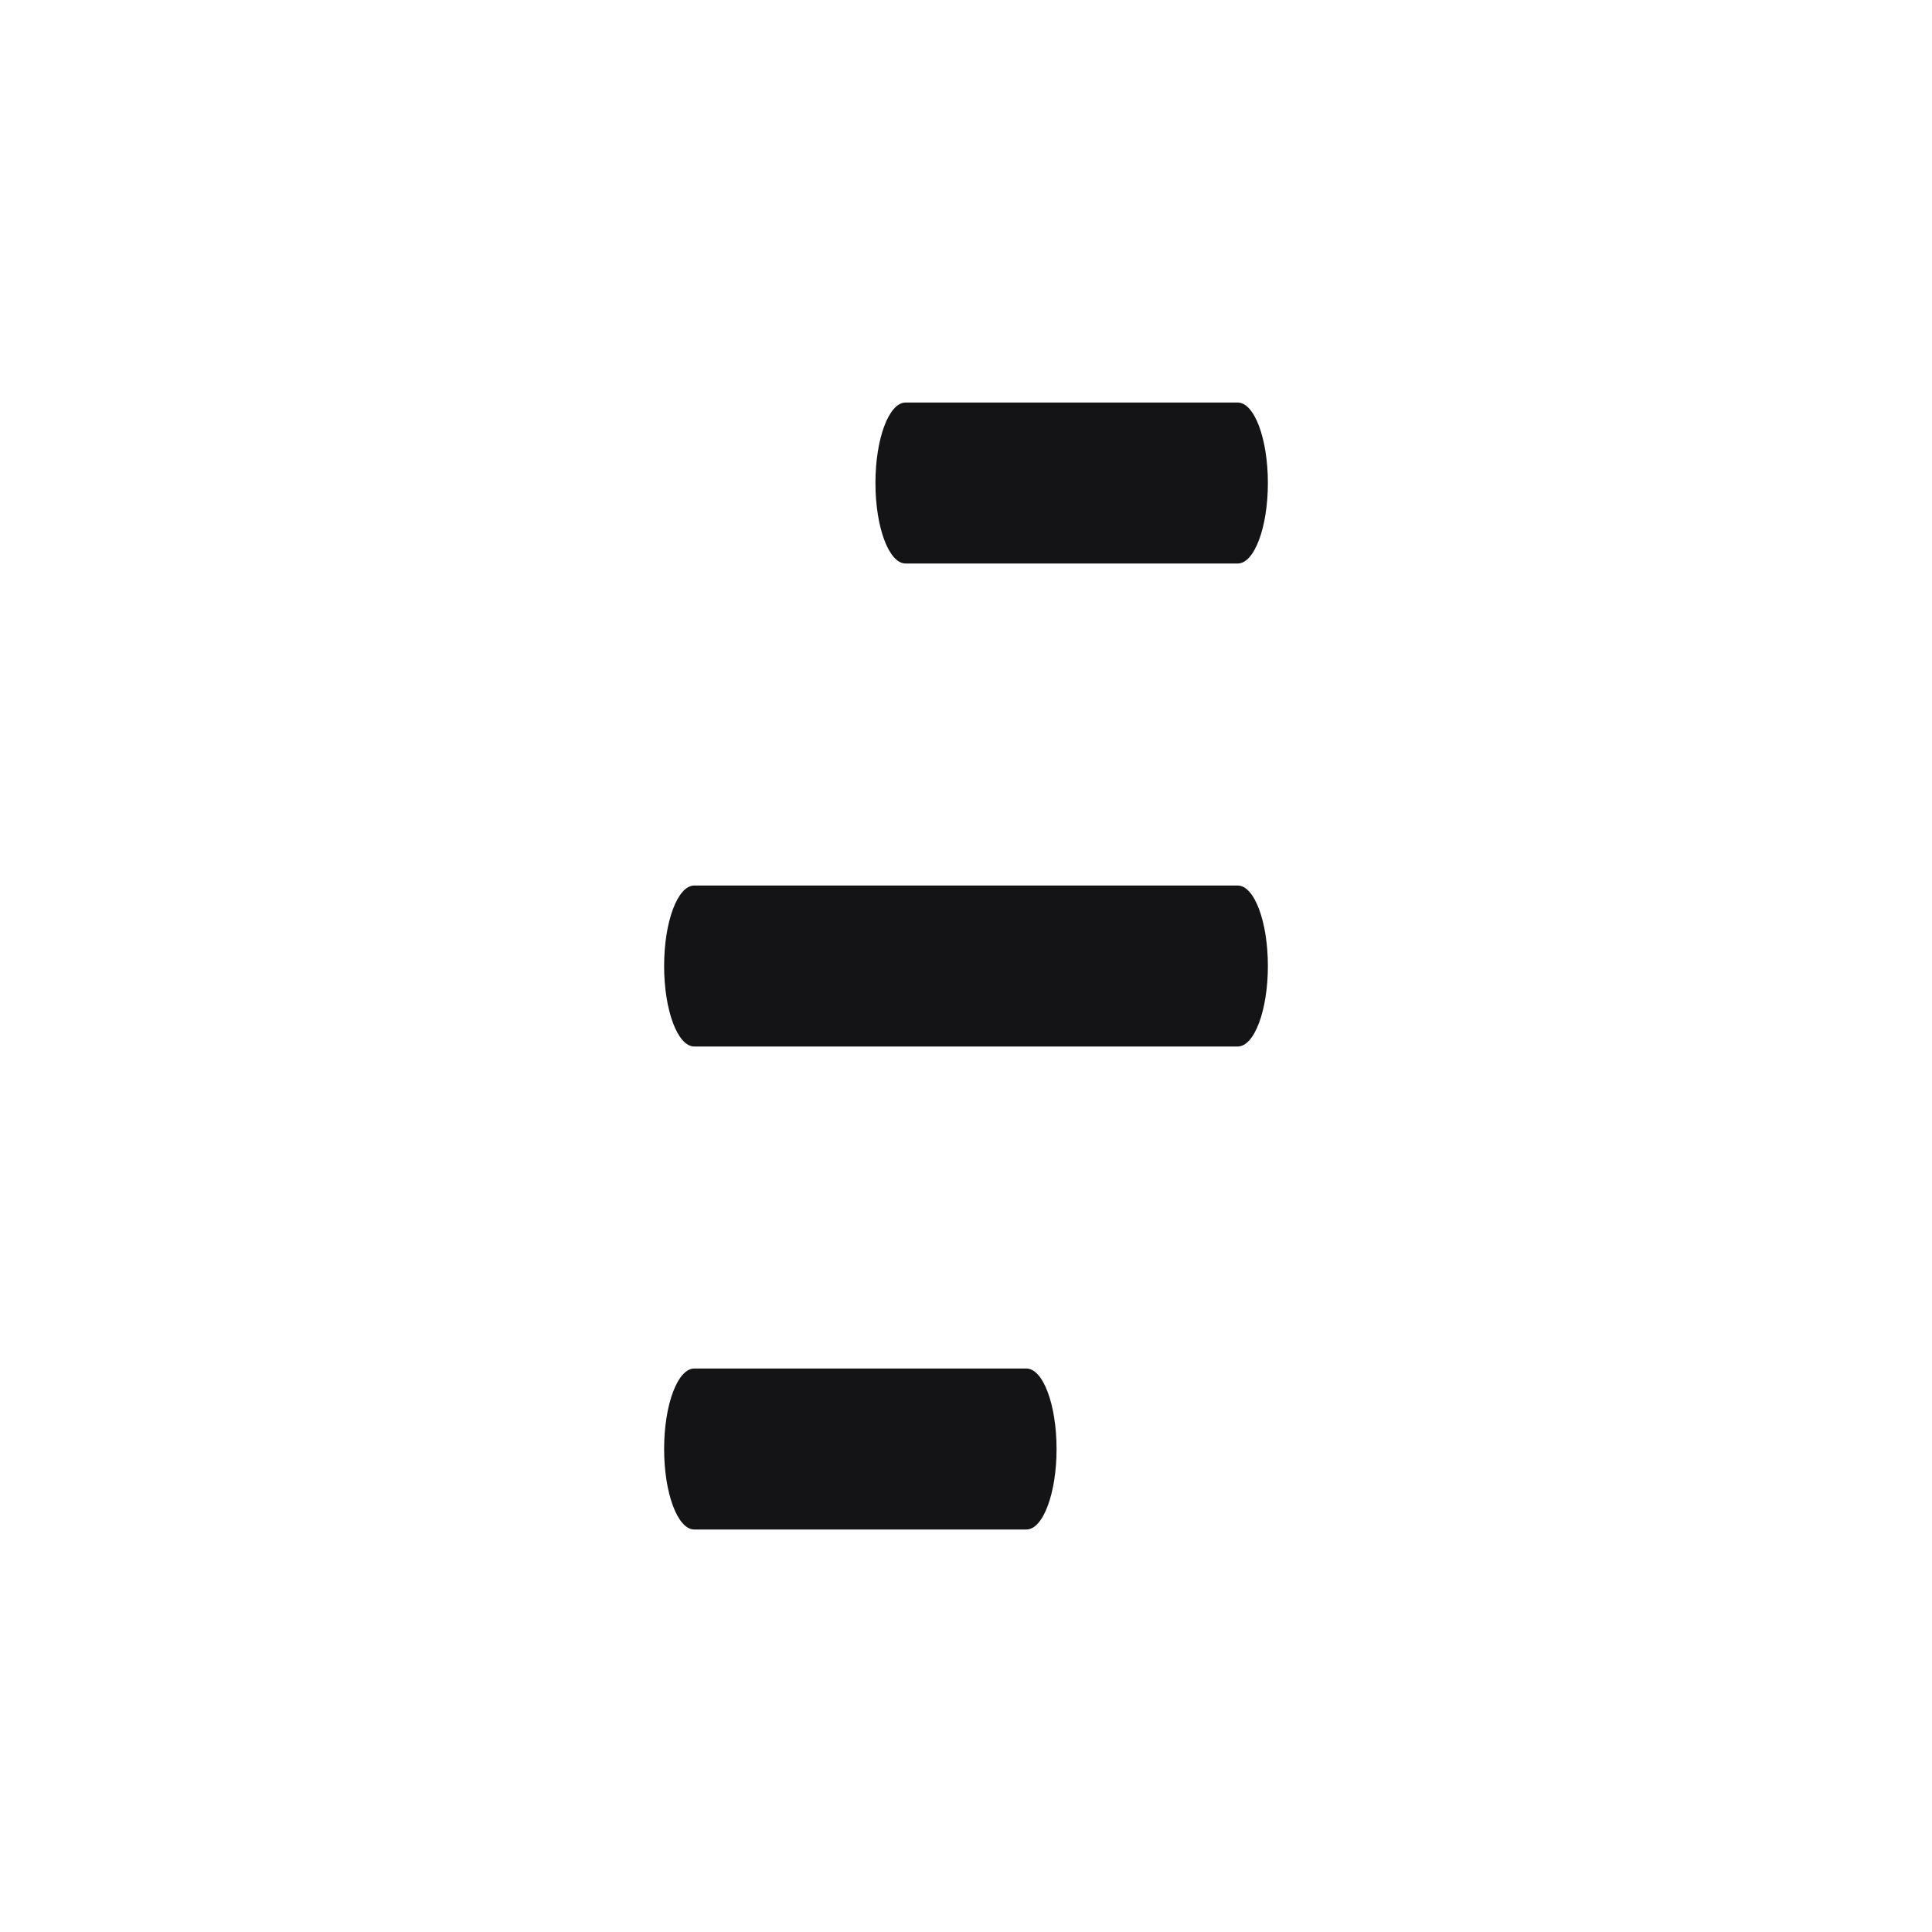
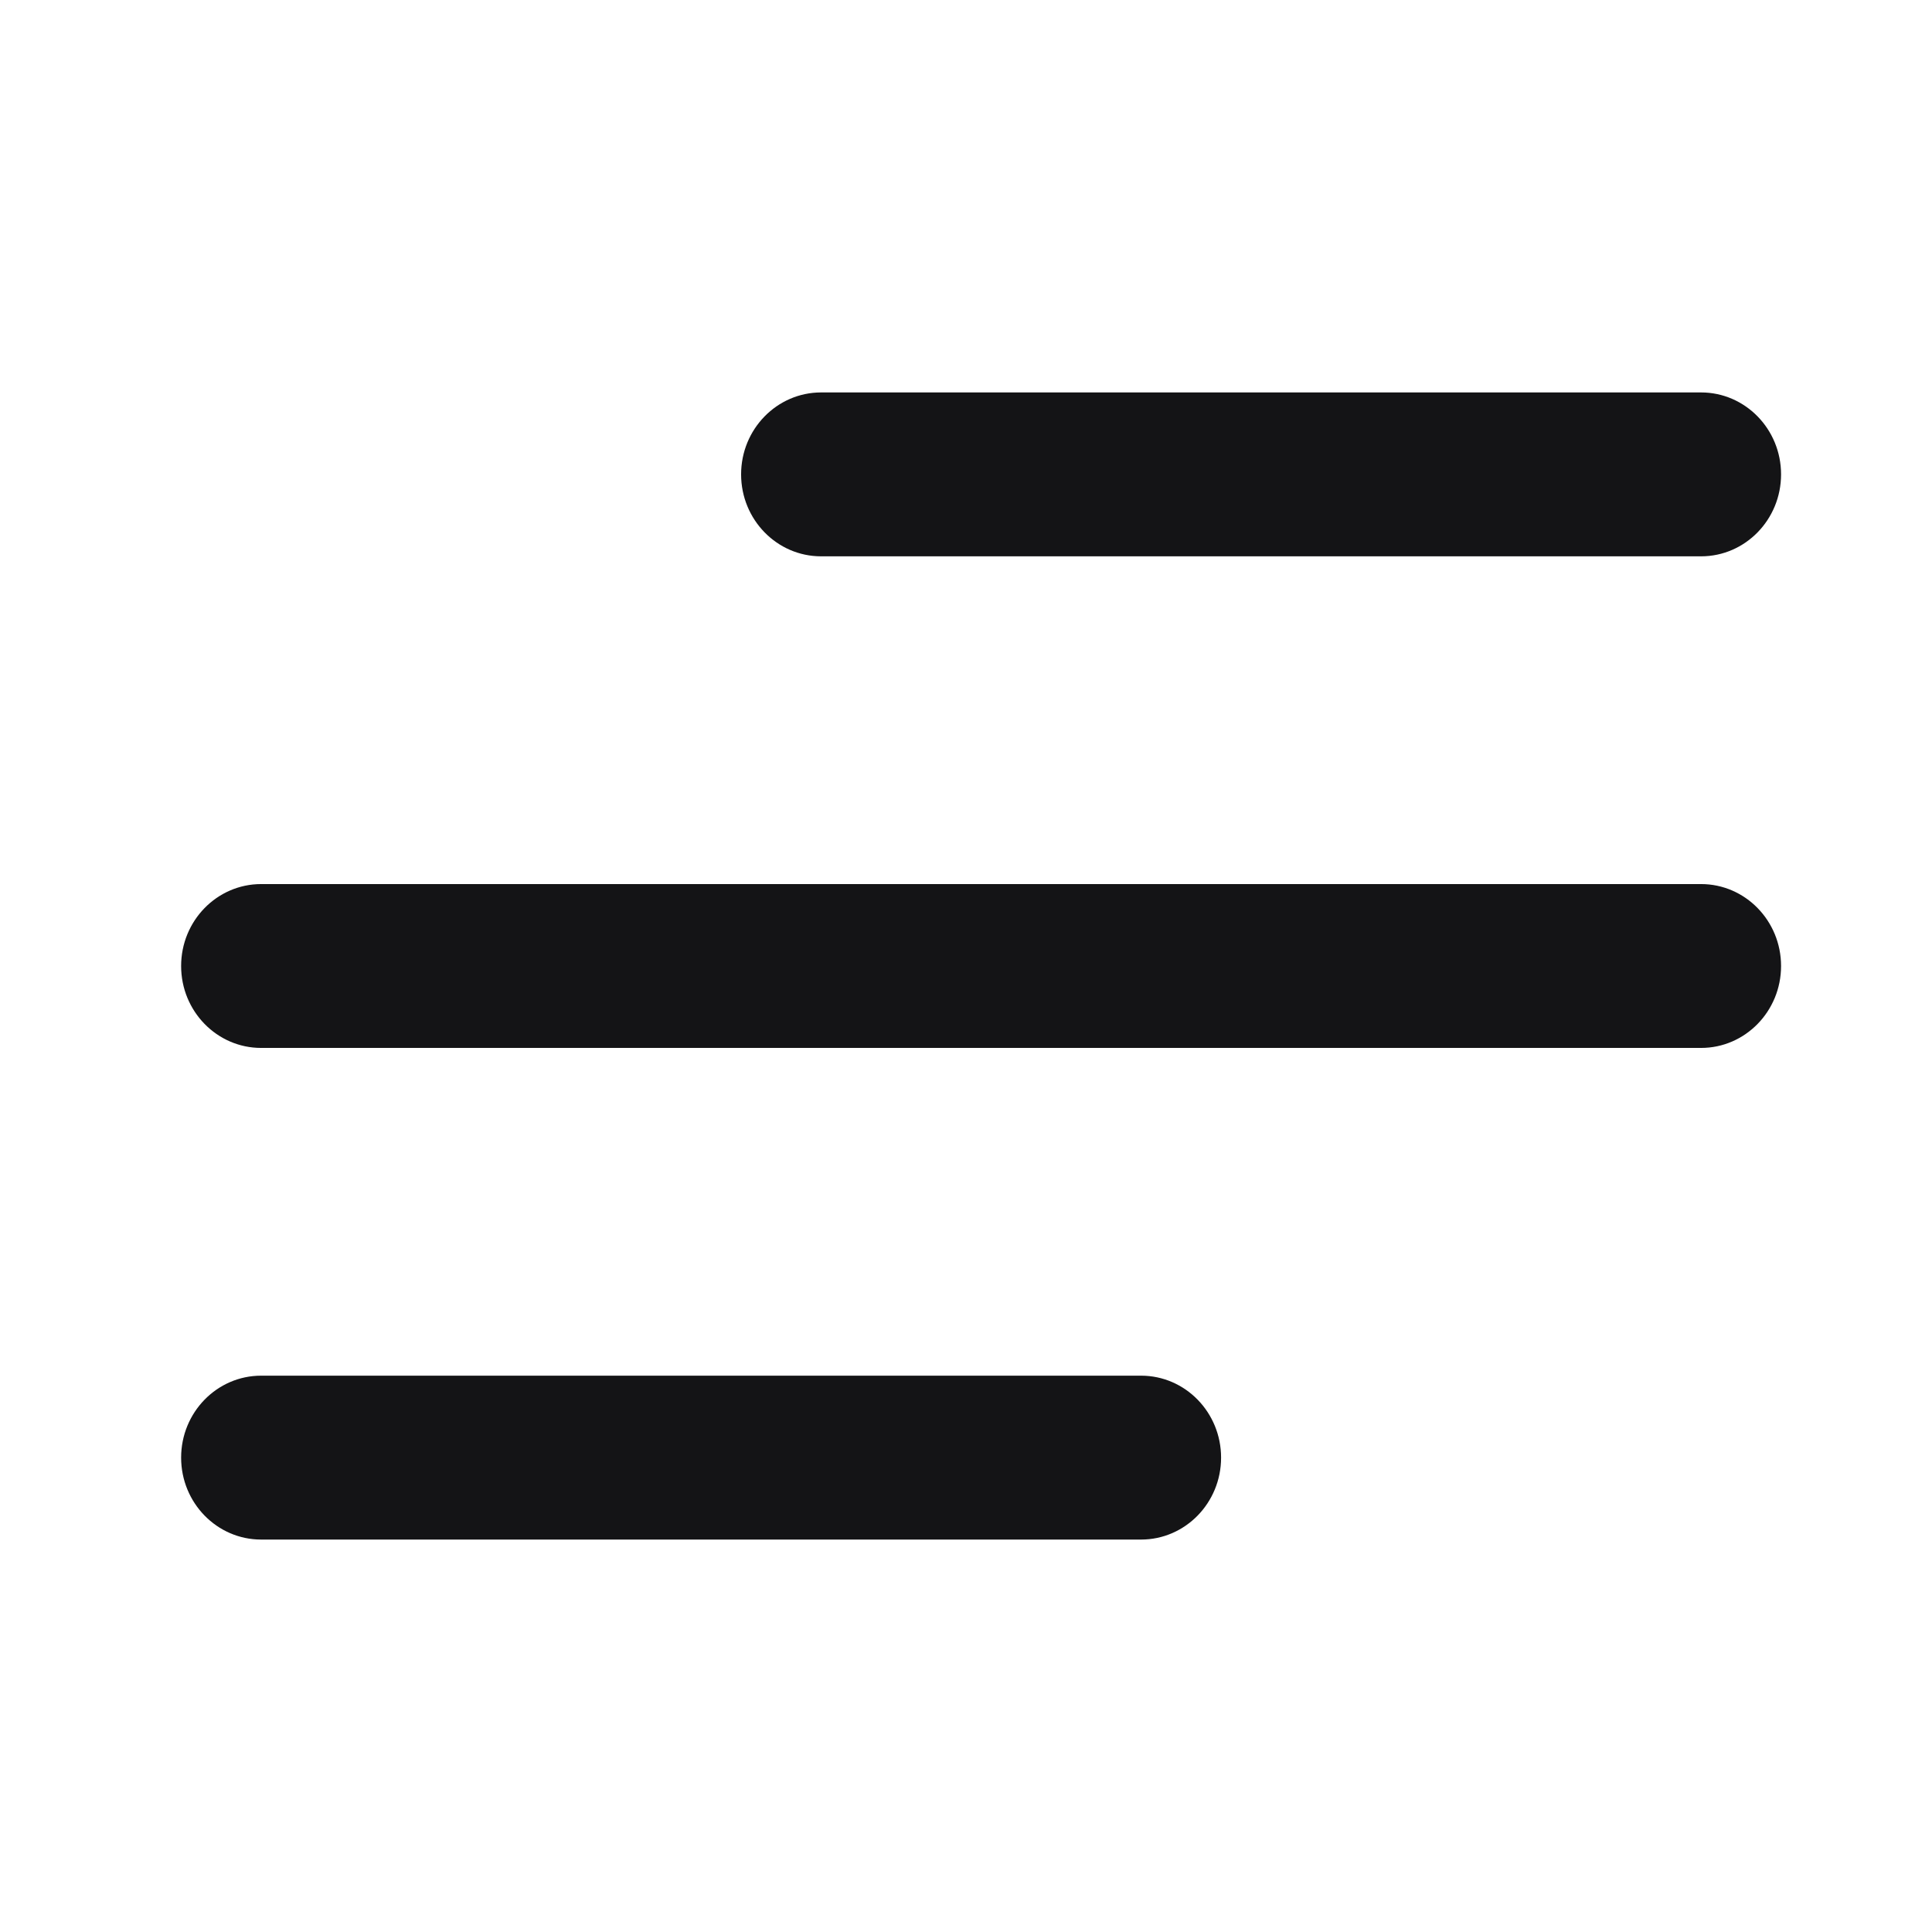
<svg xmlns="http://www.w3.org/2000/svg" width="64" height="64" viewBox="0 0 64 64" fill="none">
-   <path d="M29 16C29 14.528 29.448 13.334 30 13.334H41C41.552 13.334 42 14.528 42 16C42 17.472 41.552 18.667 41 18.667H30C29.448 18.667 29 17.472 29 16ZM41 29.334H23C22.448 29.334 22 30.528 22 32C22 33.472 22.448 34.667 23 34.667H41C41.552 34.667 42 33.472 42 32C42 30.528 41.552 29.334 41 29.334ZM34 45.334H23C22.448 45.334 22 46.528 22 48C22 49.472 22.448 50.667 23 50.667H34C34.552 50.667 35 49.472 35 48C35 46.528 34.552 45.334 34 45.334Z" fill="#141416" />
+   <path d="M24.55 15.714C24.55 14.216 25.737 13 27.2 13H56.35C57.813 13 59 14.216 59 15.714C59 17.213 57.813 18.429 56.35 18.429H27.2C25.737 18.429 24.55 17.213 24.55 15.714ZM56.35 29.286H8.65C7.187 29.286 6 30.502 6 32C6 33.498 7.187 34.714 8.65 34.714H56.35C57.813 34.714 59 33.498 59 32C59 30.502 57.813 29.286 56.35 29.286ZM37.8 45.571H8.65C7.187 45.571 6 46.787 6 48.286C6 49.784 7.187 51 8.65 51H37.8C39.263 51 40.45 49.784 40.45 48.286C40.45 46.787 39.263 45.571 37.8 45.571Z" fill="#141416" />
</svg>
